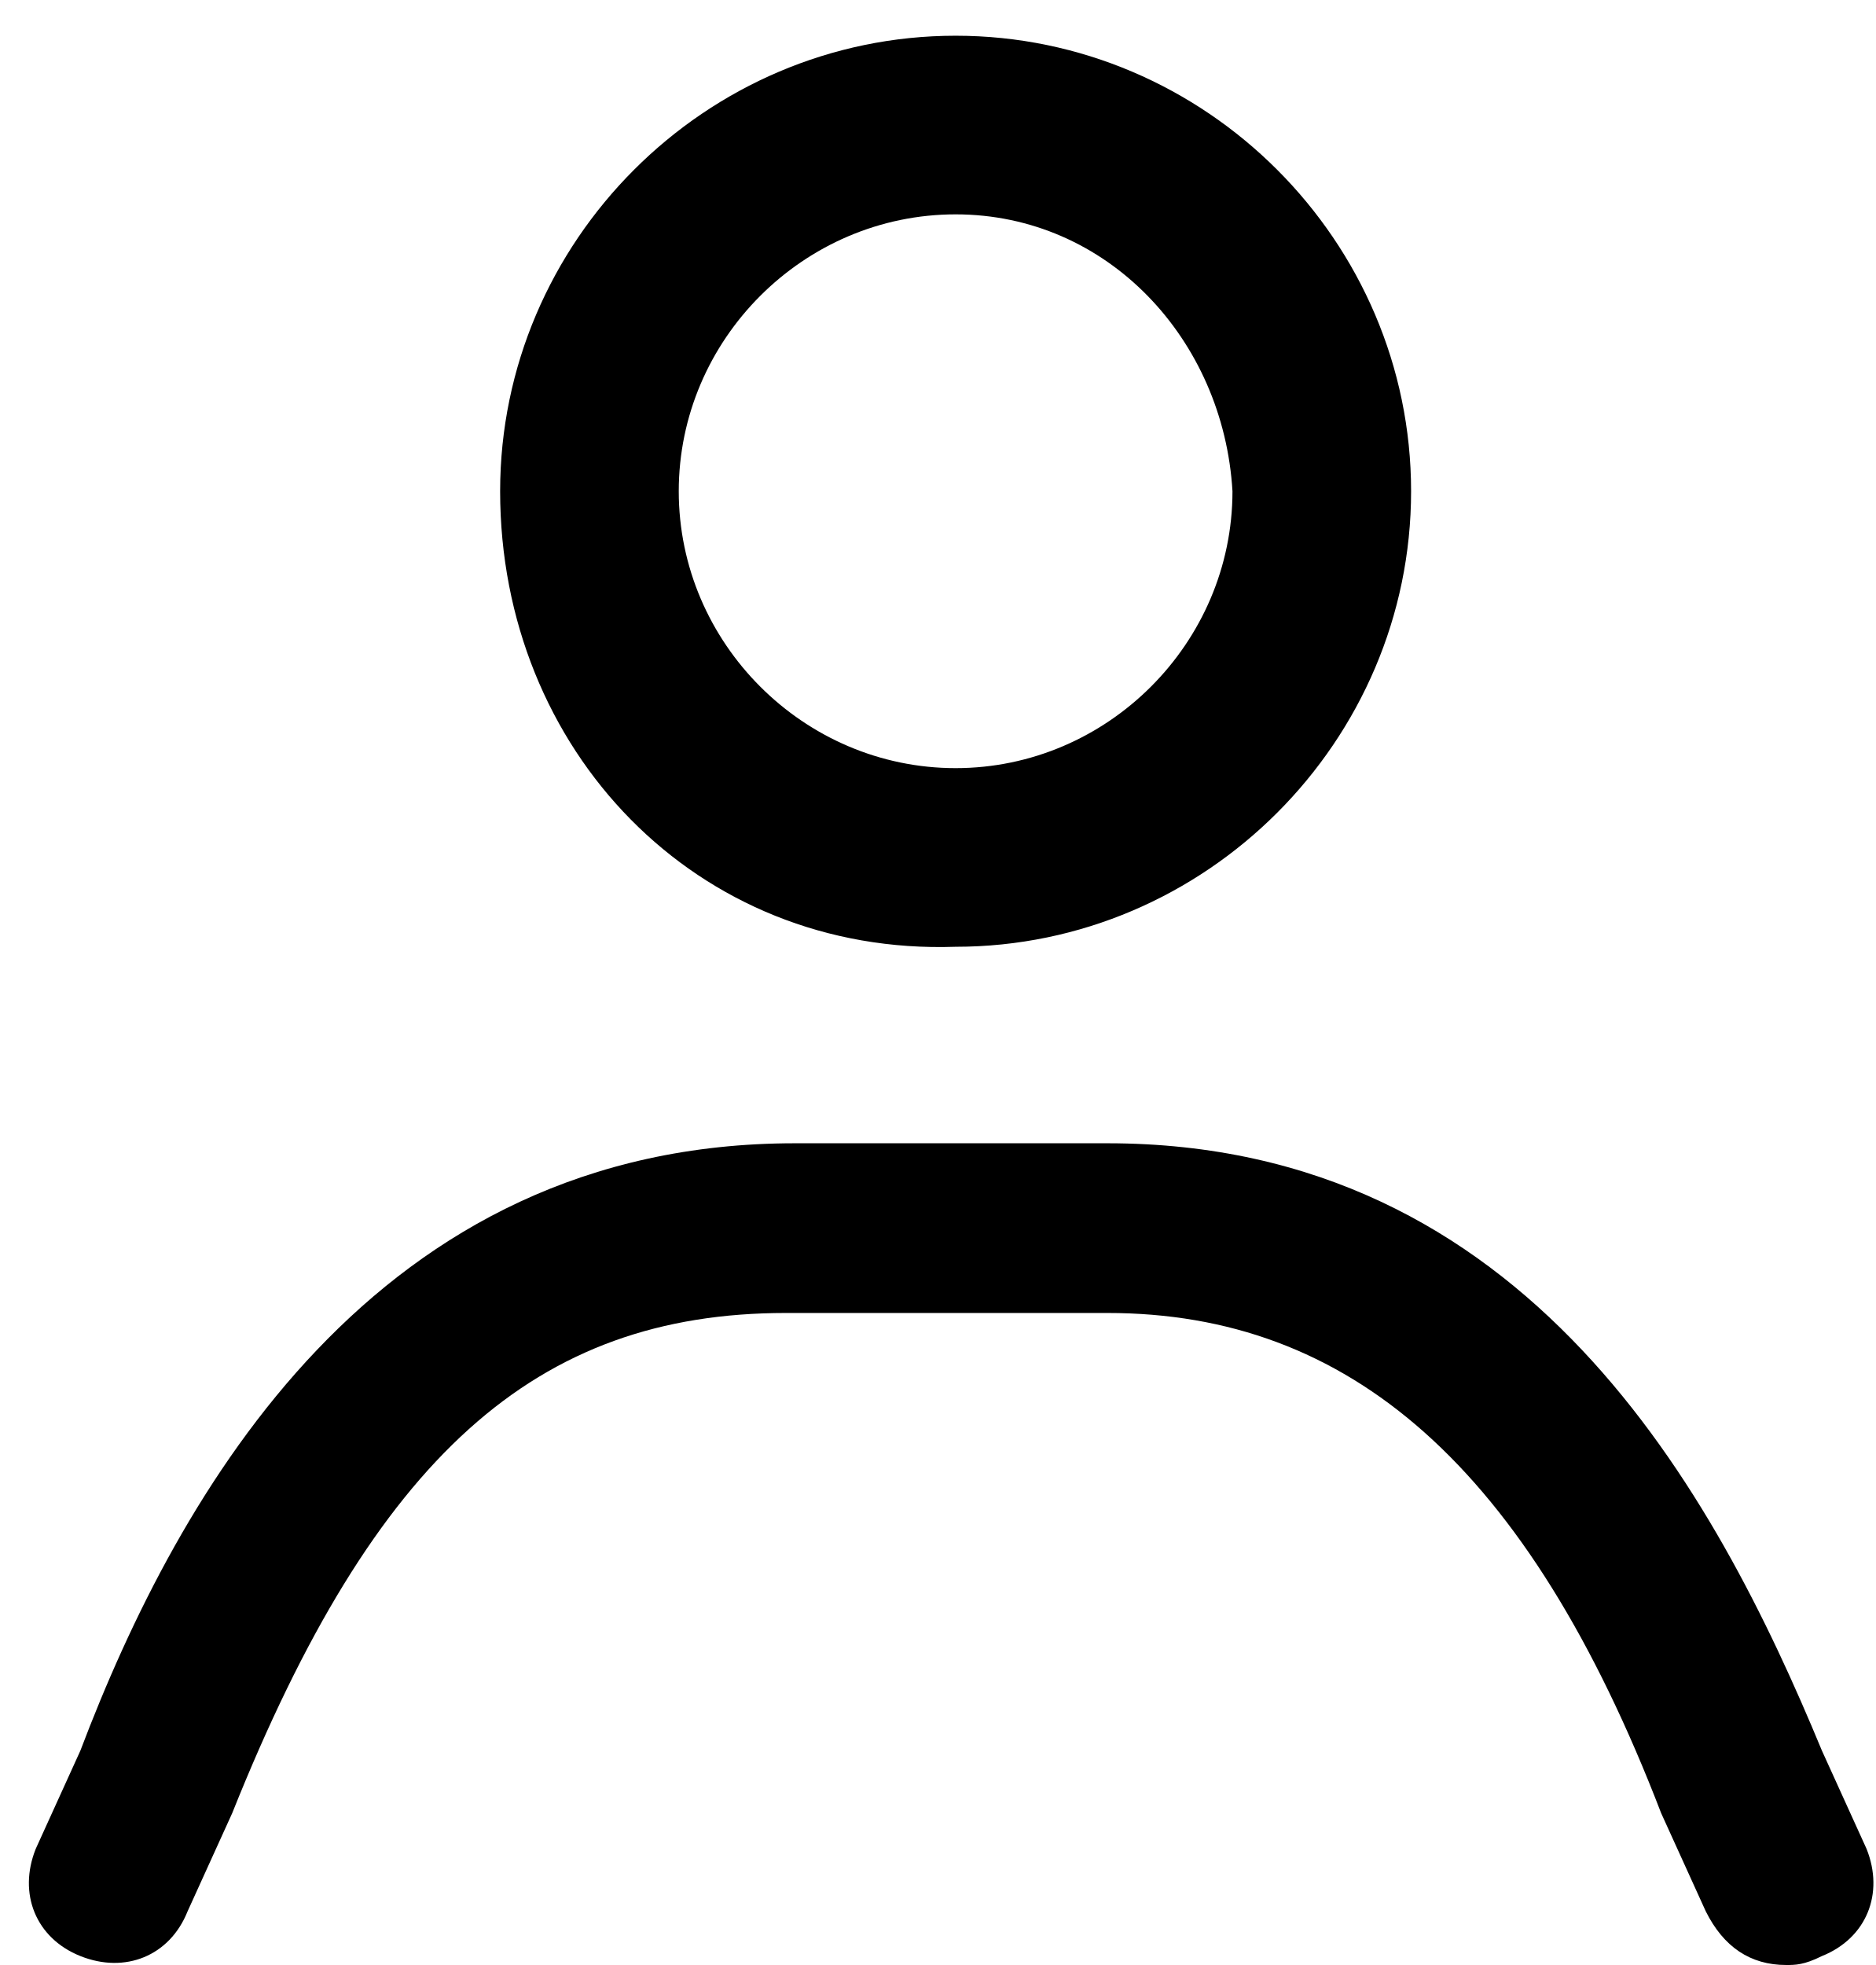
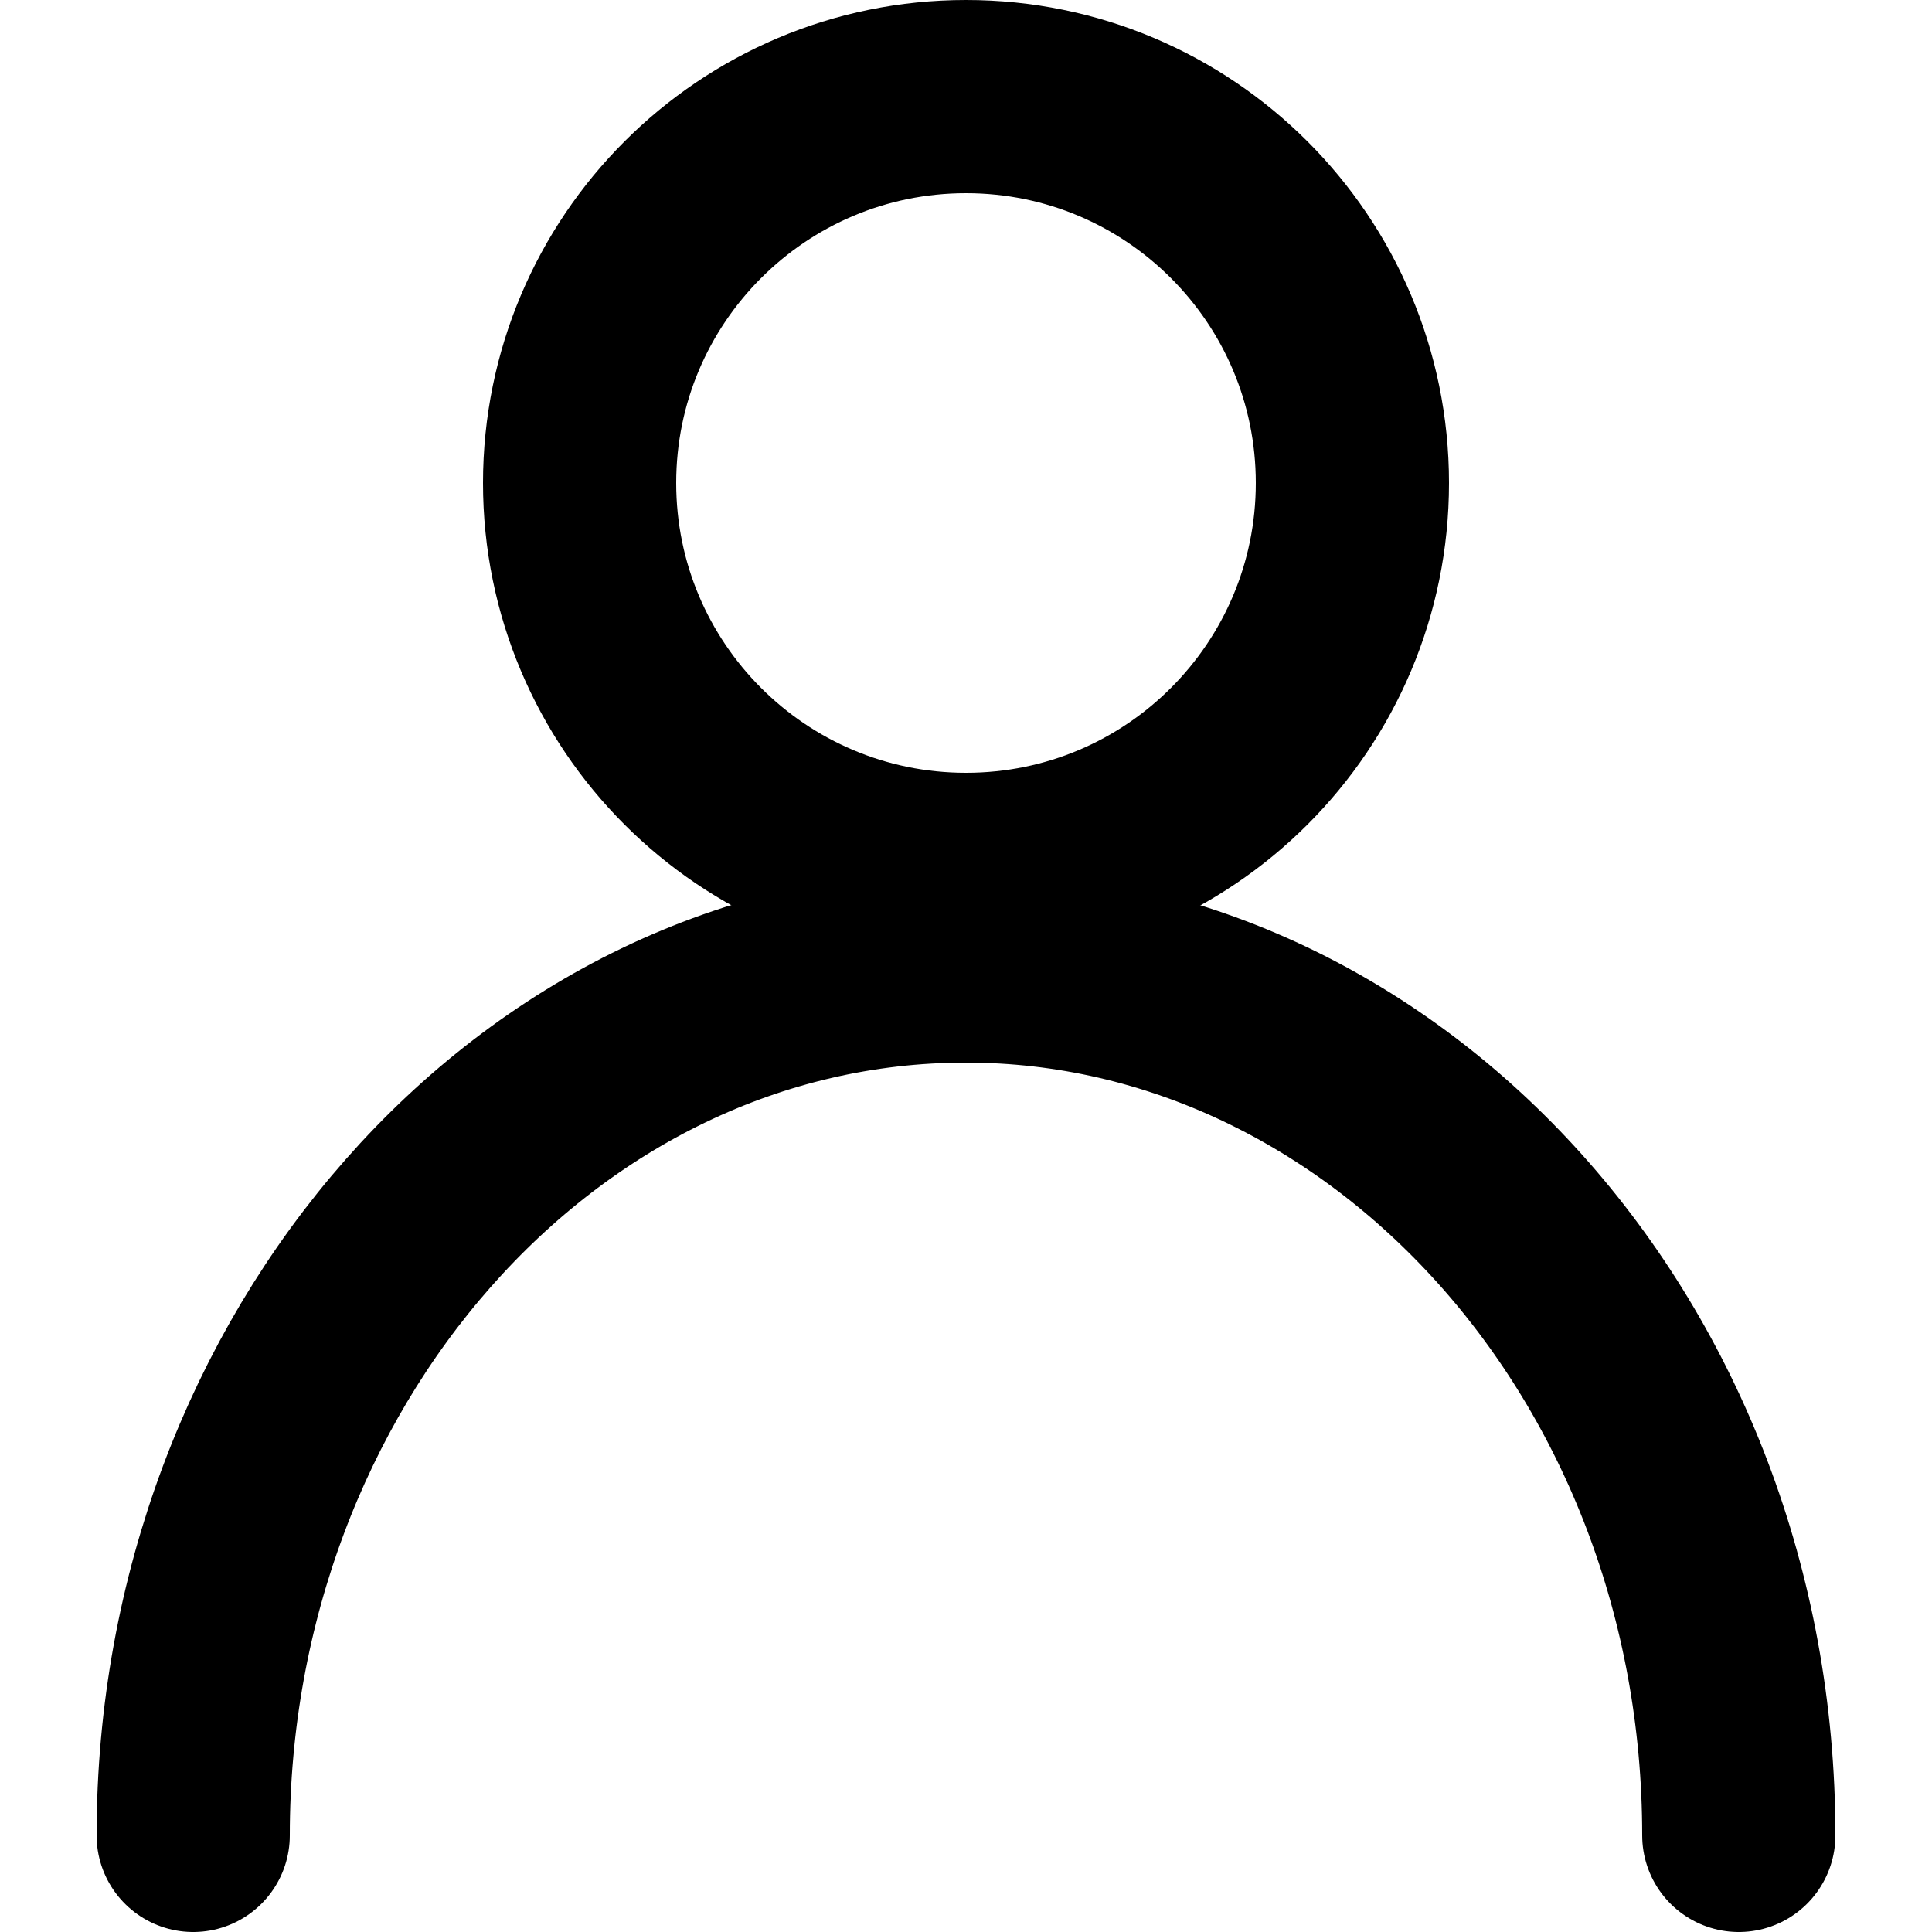
- <svg xmlns="http://www.w3.org/2000/svg" xmlns:xlink="http://www.w3.org/1999/xlink" viewBox="0 0 21 22">
-   <defs>
-     <path d="M.4.4h20.5V22H.4z" />
-   </defs>
-   <clipPath>
-     <use xlink:href="#user_svg__a" overflow="visible" />
-   </clipPath>
-   <g clip-path="url(#user_svg__b)">
-     <path d="M20 22c-.4 0-.7-.2-.9-.6l-.5-1.1c-1.5-3.9-3.5-5.6-6.2-5.6H8.8c-2.8 0-4.6 1.6-6.2 5.6l-.5 1.1c-.2.5-.7.7-1.2.5-.5-.2-.7-.7-.5-1.2l.5-1.1c1.1-2.9 3.3-6.8 8-6.8h3.5c4.7 0 6.8 3.9 8 6.8l.5 1.1c.2.5 0 1-.5 1.2-.2.1-.3.1-.4.1zM10.7 2.4C9 2.4 7.6 3.8 7.6 5.5c0 1.7 1.4 3.1 3.1 3.1 1.7 0 3.1-1.4 3.1-3.1-.1-1.7-1.4-3.1-3.1-3.1zM5.6 5.5C5.6 2.7 7.9.4 10.7.4s5.1 2.3 5.1 5.1-2.3 5.1-5.1 5.1c-2.9.1-5.1-2.2-5.1-5.1z" />
+ <svg xmlns="http://www.w3.org/2000/svg" version="1.1" id="user" x="0" y="0" viewBox="0 0 20 20" xml:space="preserve">
+   <g fill="none" stroke="currentColor" stroke-width="2" stroke-linecap="round" stroke-linejoin="round">
+     <circle cx="10" cy="5" r="4" />
+     <path d="M2 19c0-4.899 3.544-9 8-9 4.354 0 8 3.987 8 9" />
  </g>
</svg>
